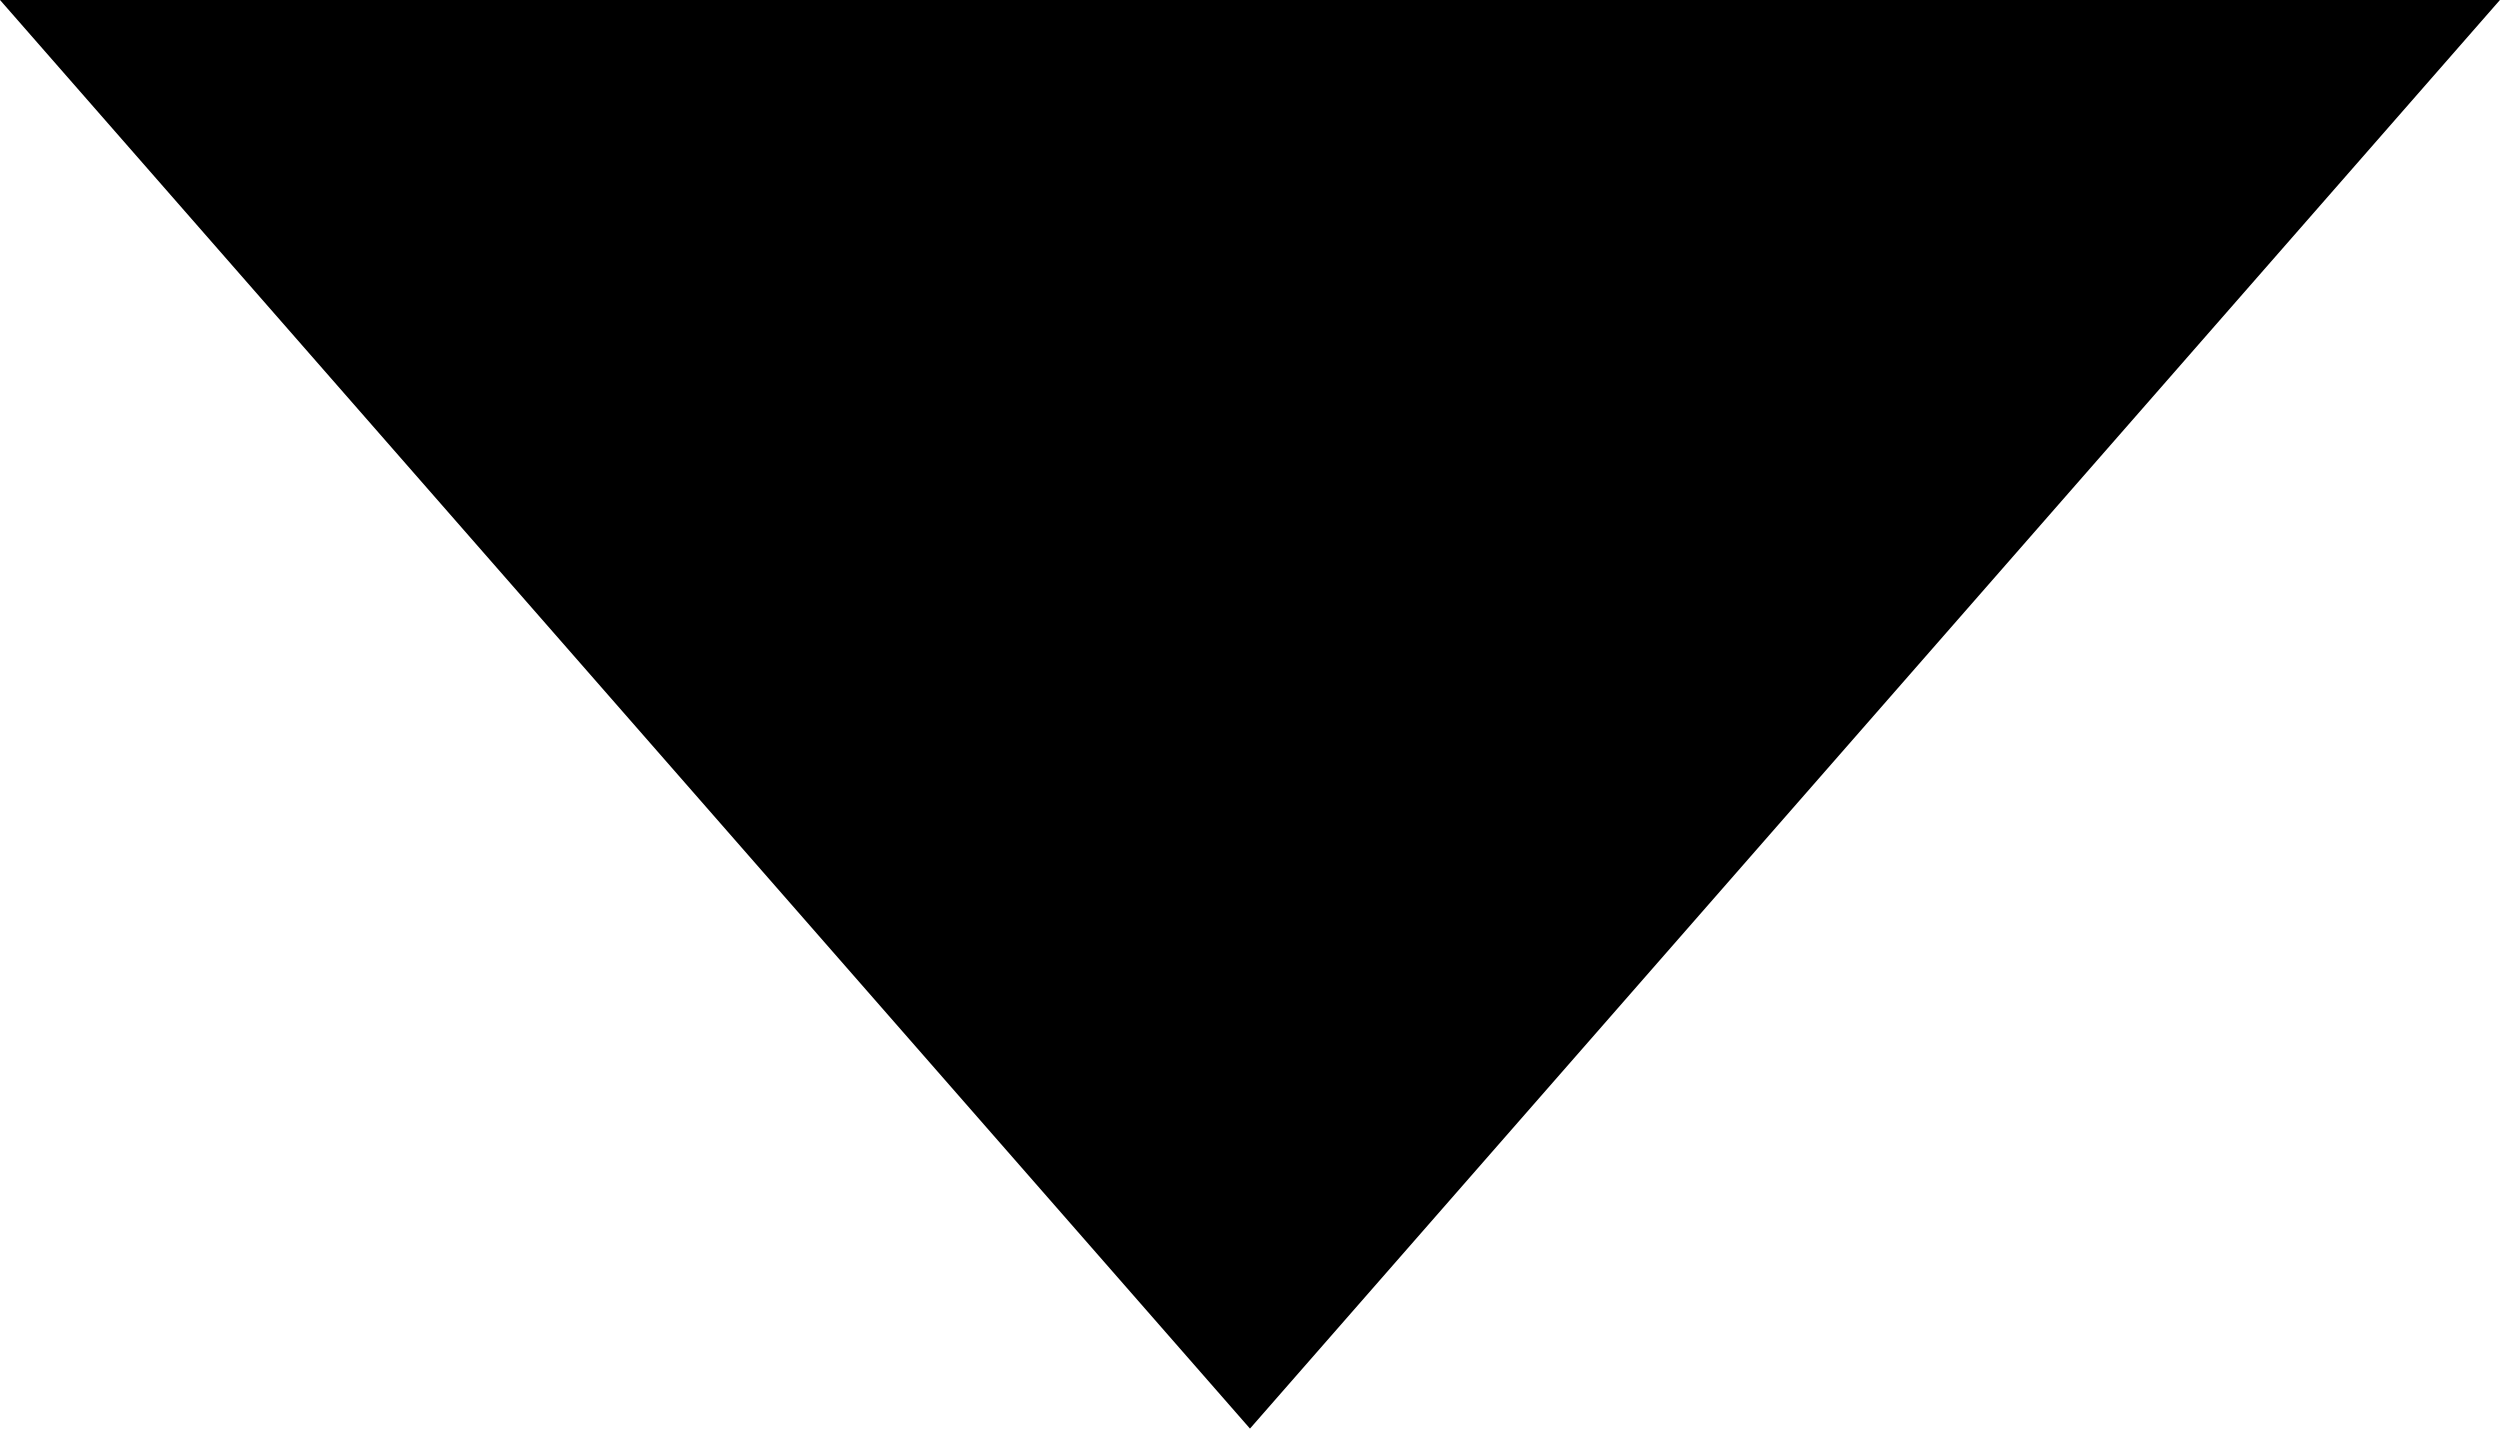
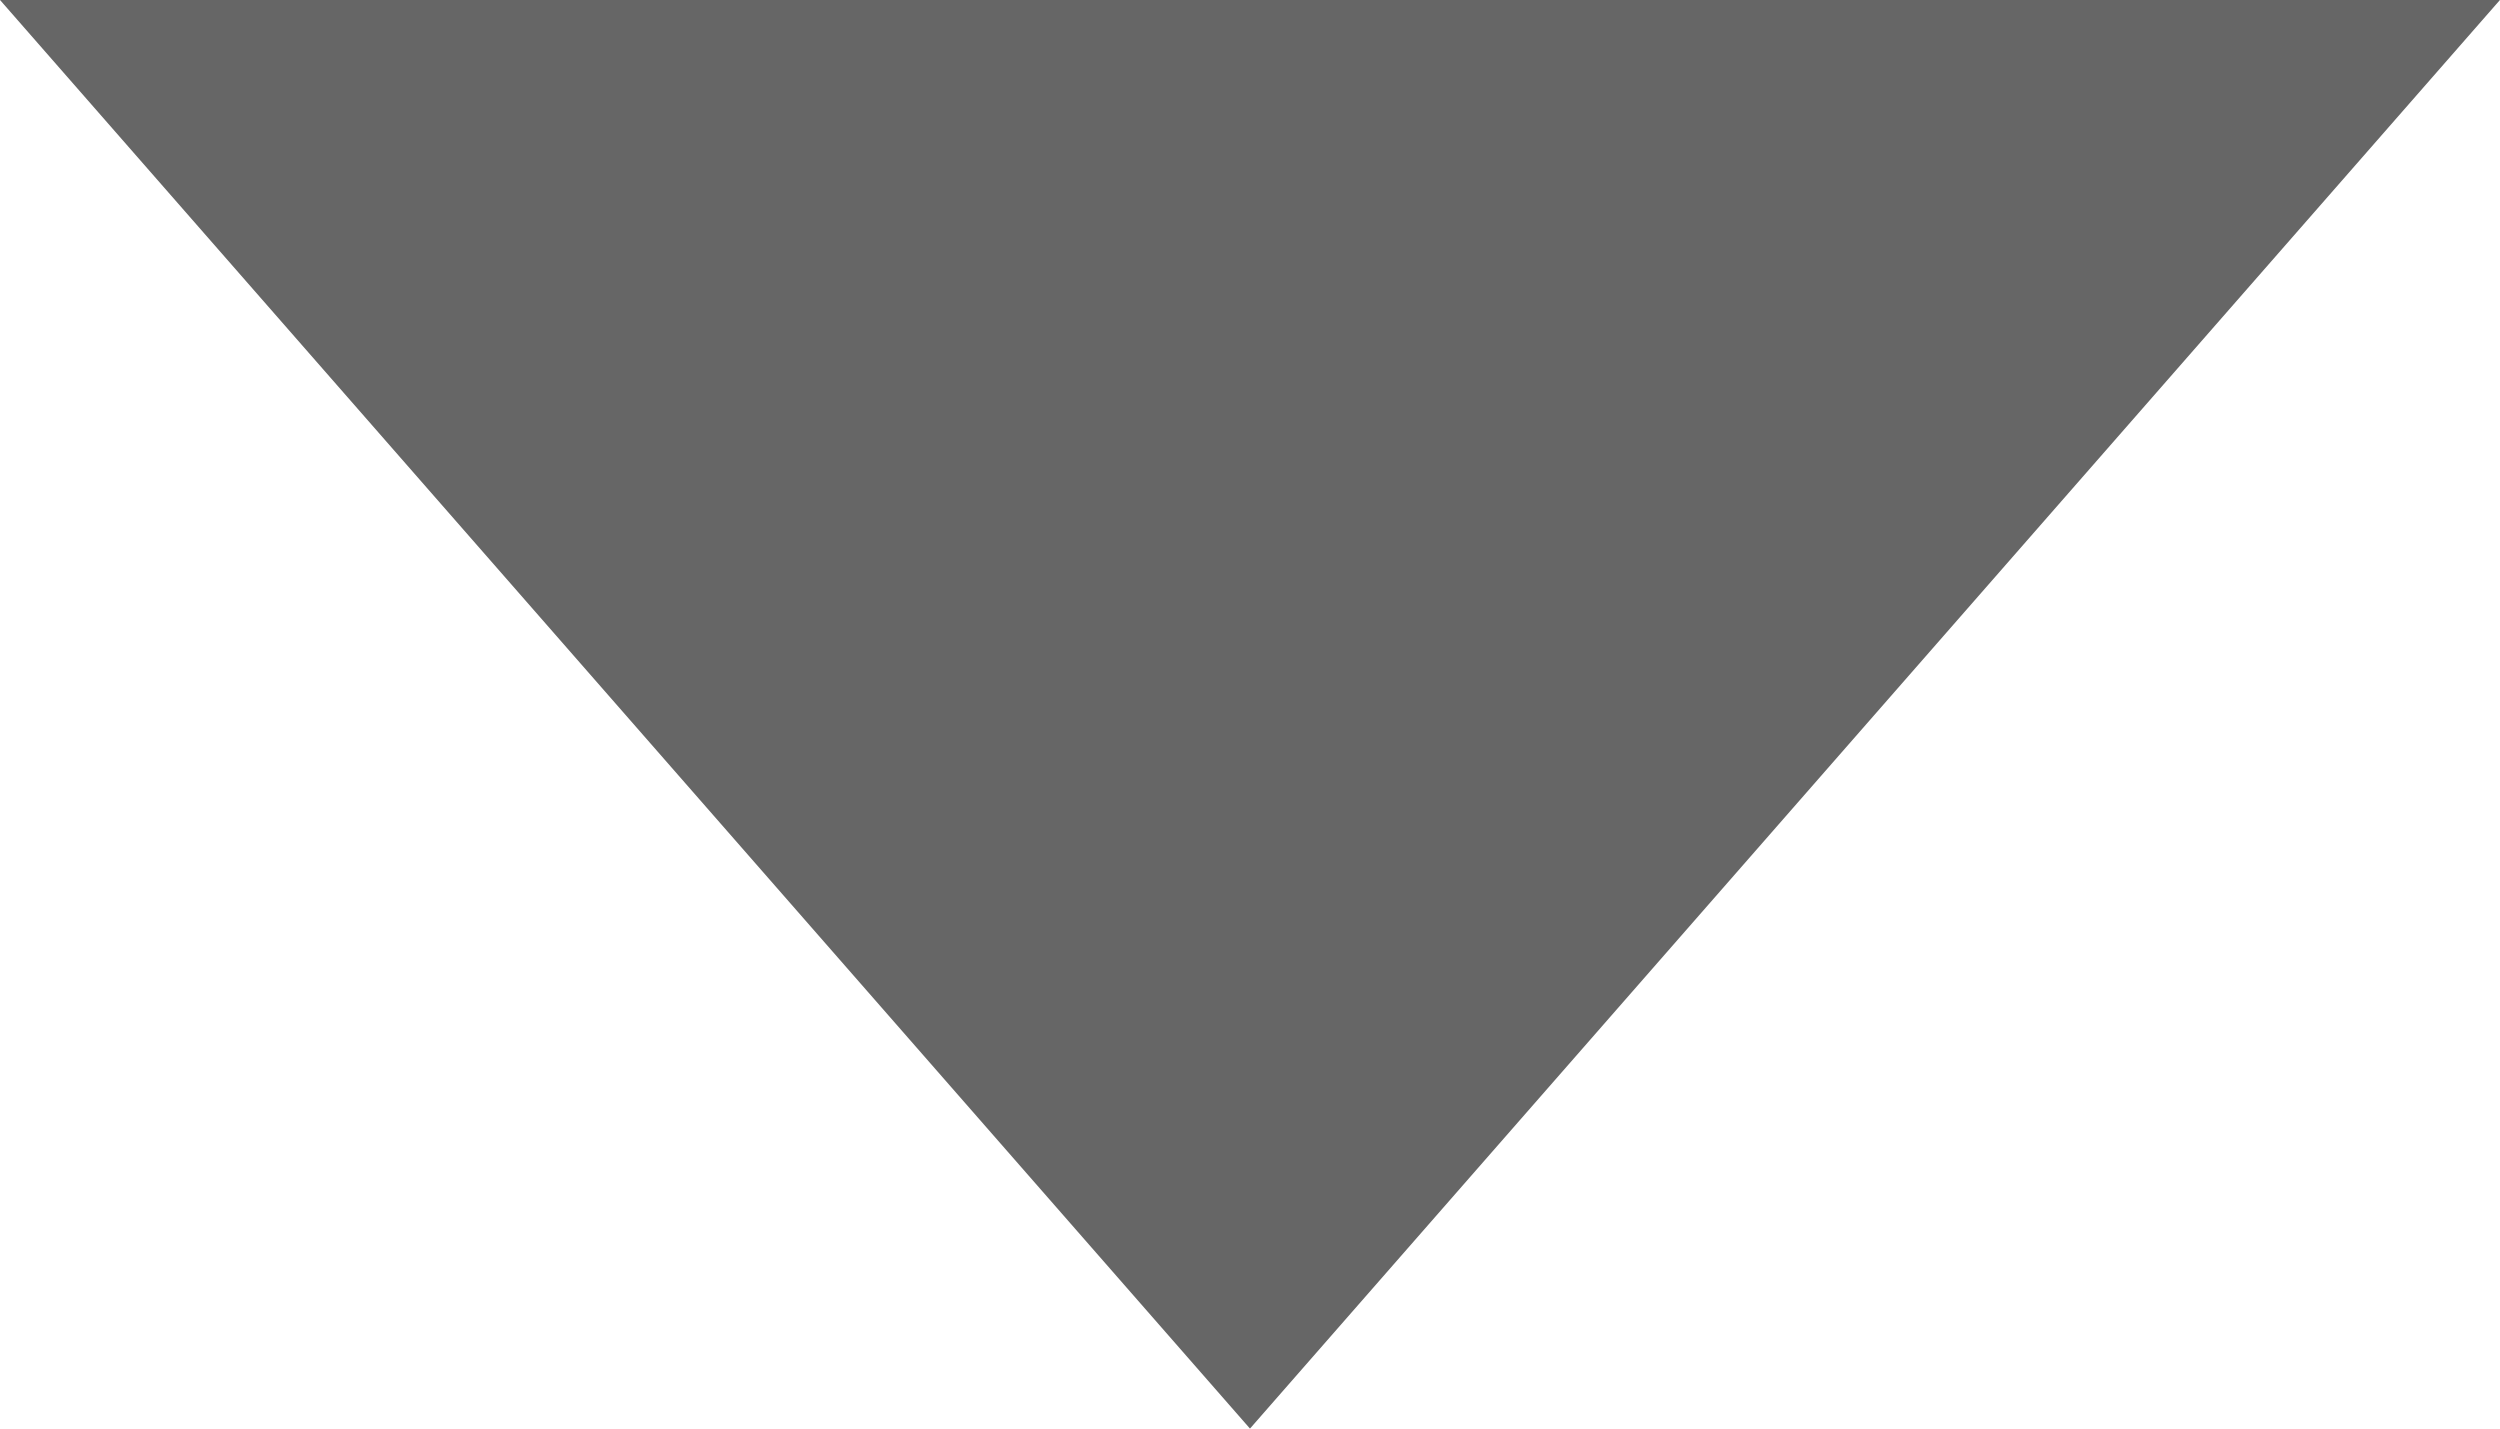
<svg xmlns="http://www.w3.org/2000/svg" version="1.1" width="10.678" height="6.102" viewBox="0,0,10.678,6.102">
  <g transform="translate(-234.6611,-176.9492)">
-     <g fill="#000000" stroke="none" stroke-width="0" stroke-miterlimit="10">
+     <g fill-opacity="0.6" fill="#000000" stroke="none" stroke-width="0" stroke-miterlimit="10">
      <path d="M240,183.051l-5.339,-6.102h10.678z" />
    </g>
  </g>
</svg>
